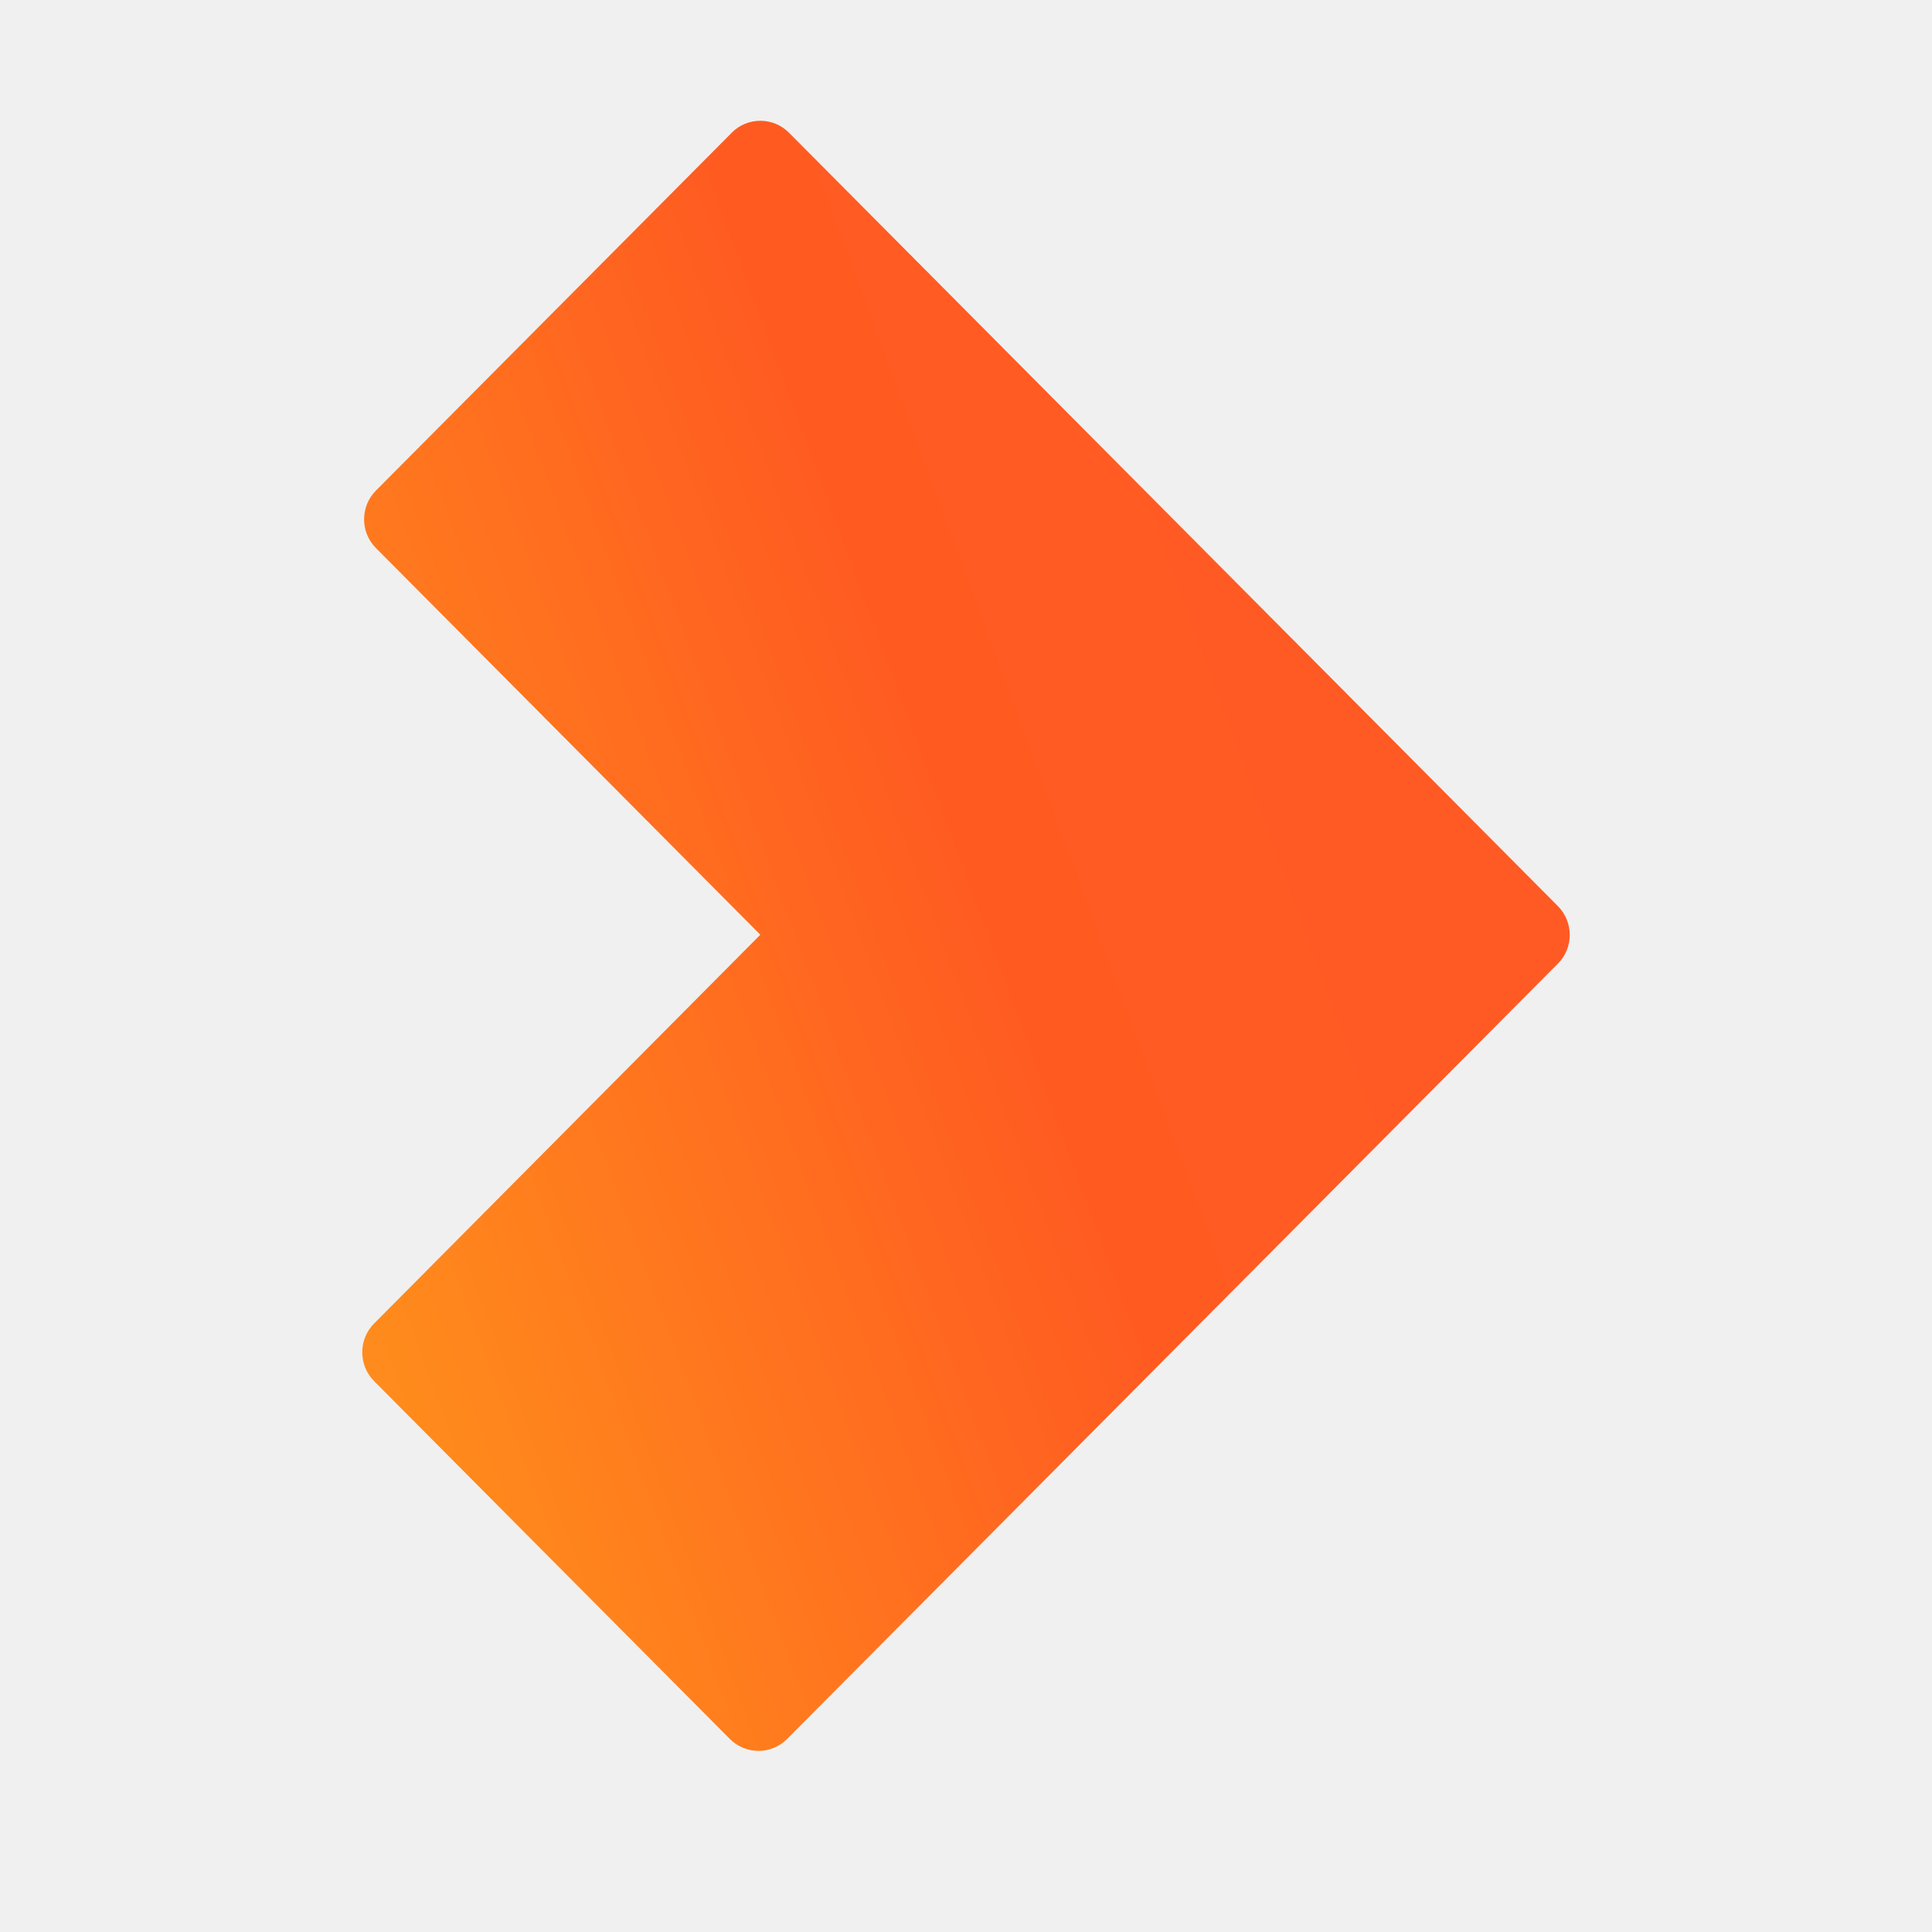
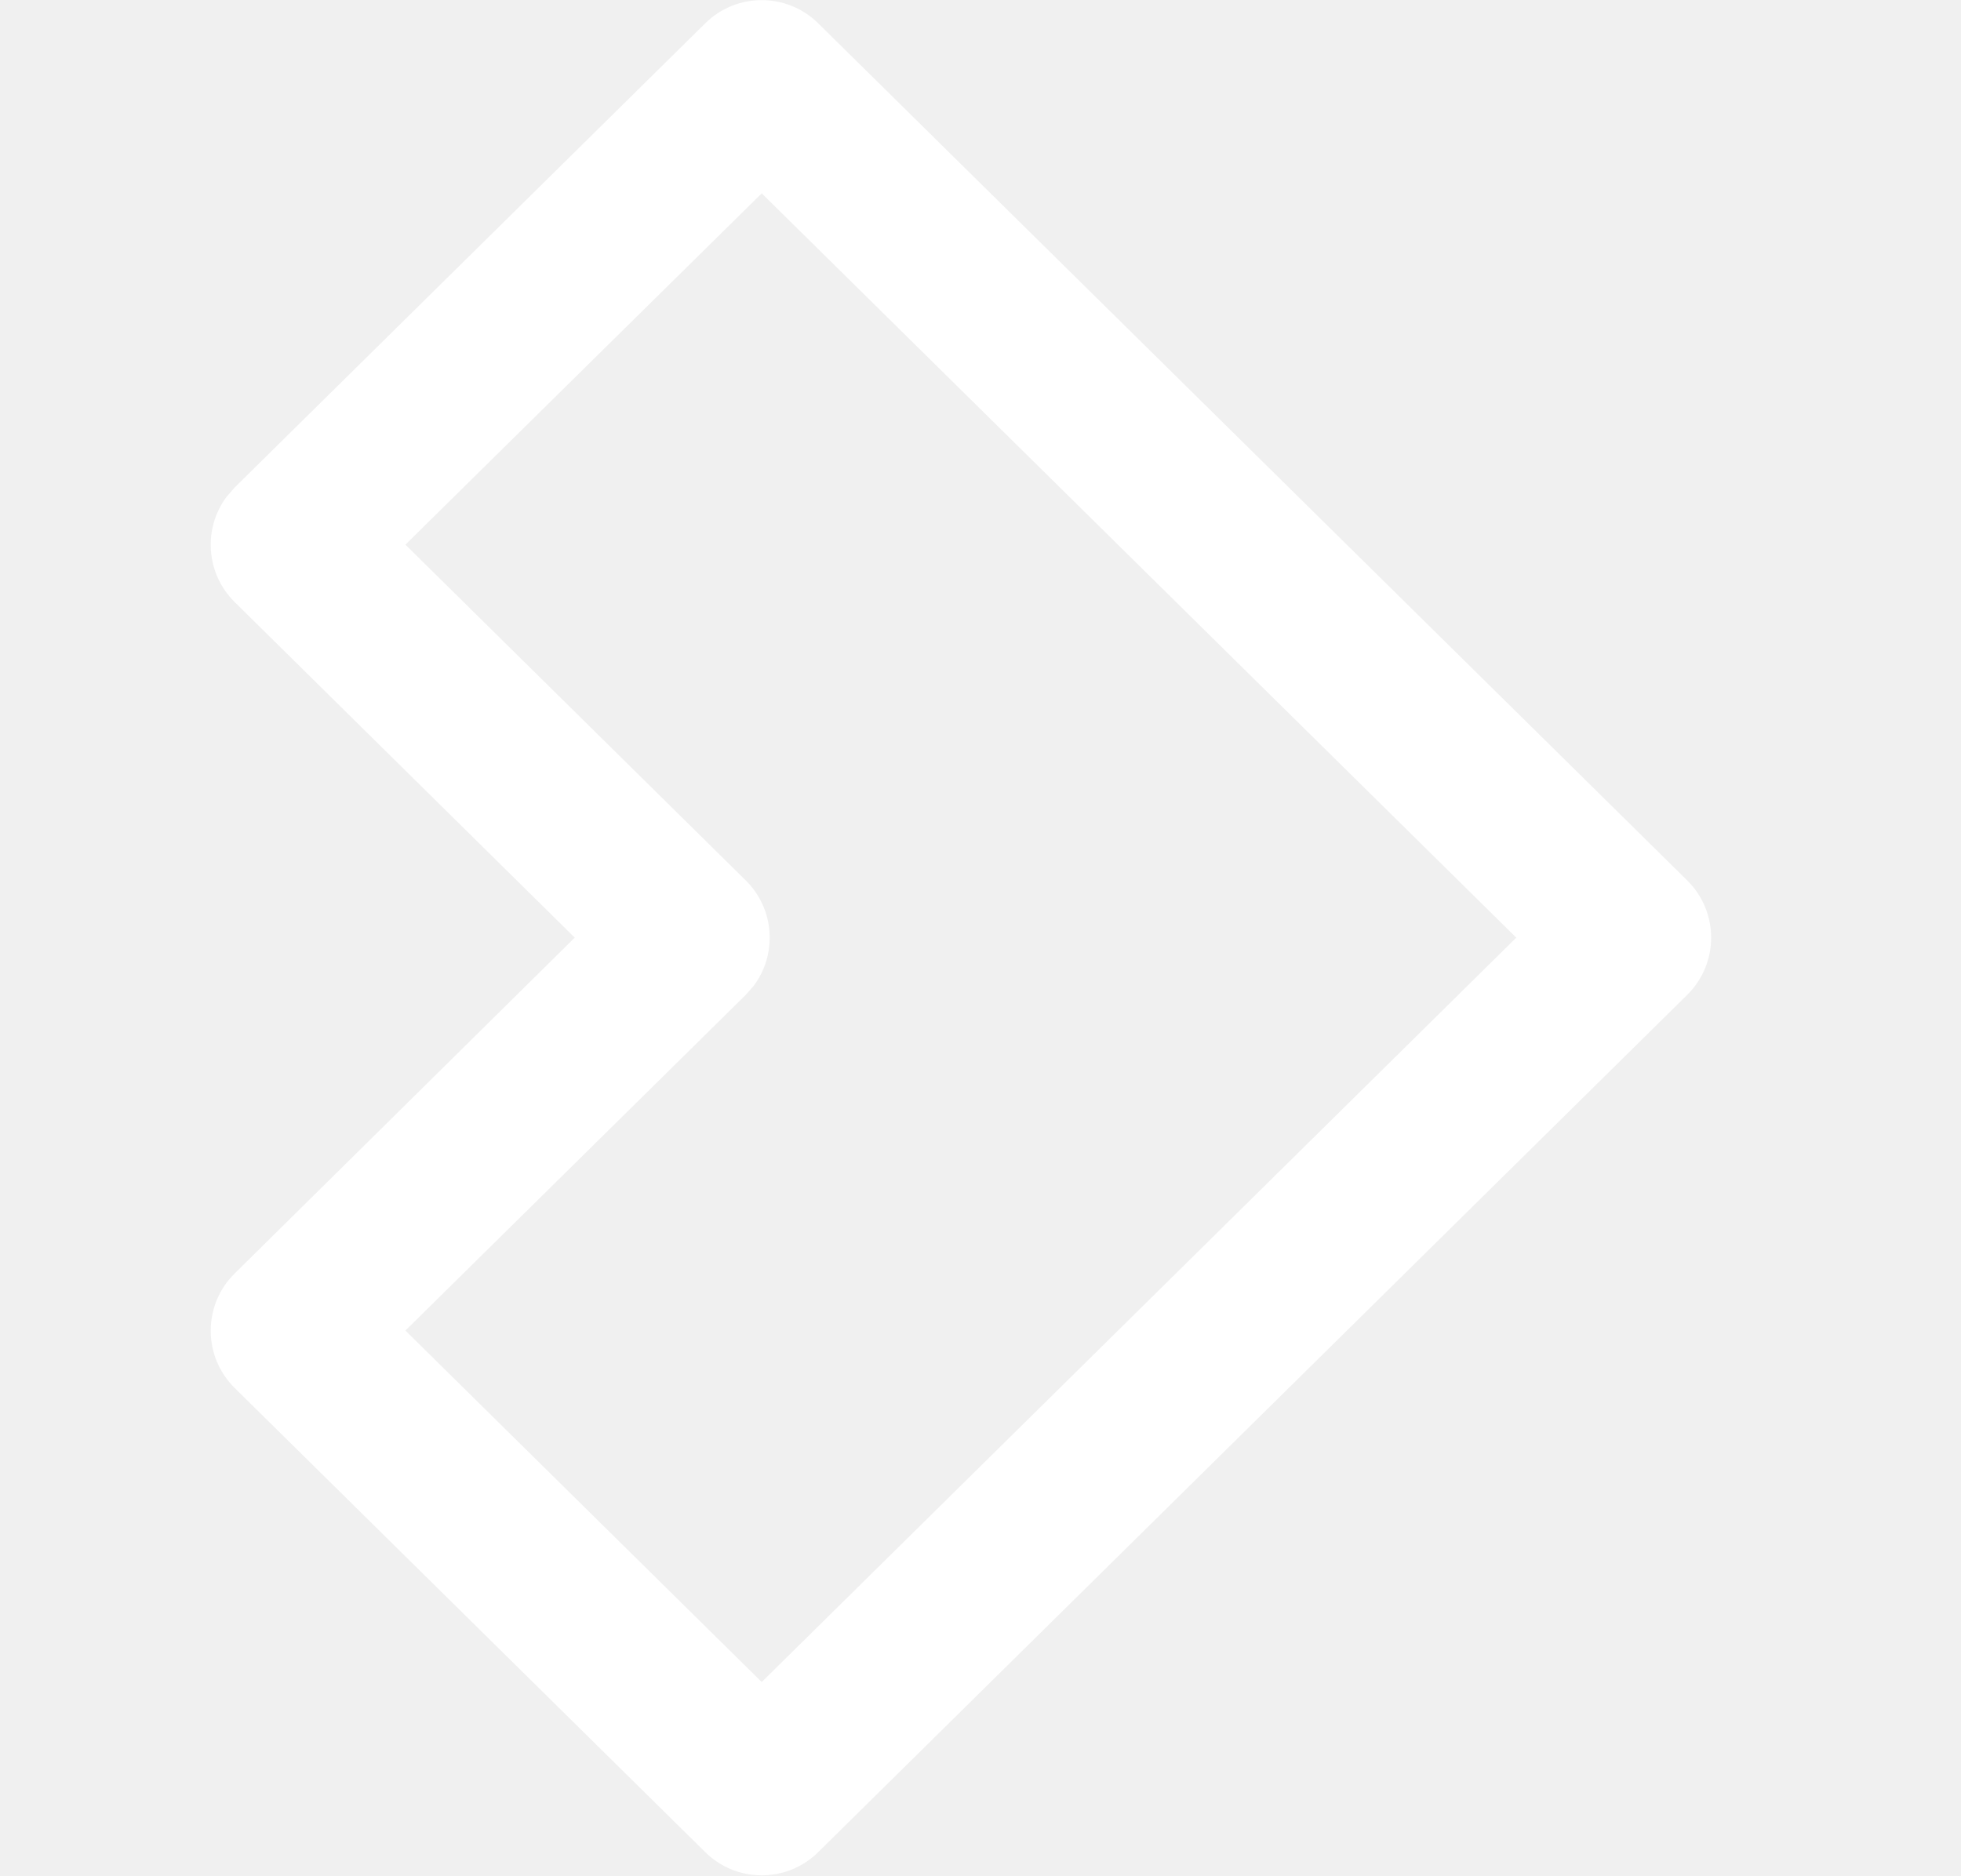
- <svg xmlns="http://www.w3.org/2000/svg" width="22" height="22" viewBox="0 0 22 22" fill="none">
-   <path d="M8.333 1.511L4.281 5.586C4.101 5.767 4.101 6.061 4.281 6.241L8.658 10.644L4.26 15.071C4.08 15.252 4.08 15.545 4.26 15.727L8.311 19.802C8.491 19.983 8.783 19.983 8.963 19.802L17.74 10.973C17.92 10.793 17.92 10.499 17.74 10.318L8.984 1.511C8.804 1.33 8.512 1.33 8.332 1.511H8.333Z" fill="url(#paint0_linear_1_457)" />
-   <defs>
-     <linearGradient id="paint0_linear_1_457" x1="-0.307" y1="13.995" x2="21.927" y2="5.802" gradientUnits="userSpaceOnUse">
-       <stop stop-color="#FF9532" />
-       <stop offset="0.17" stop-color="#FF8A1C" />
-       <stop offset="0.51" stop-color="#FF5B21" />
-       <stop offset="0.79" stop-color="#FF5A24" />
-     </linearGradient>
-   </defs>
+ <svg xmlns="http://www.w3.org/2000/svg" width="23" height="22" viewBox="0 0 23 22" fill="none">
+   <path fill-rule="evenodd" clip-rule="evenodd" d="M2.659 5.826L2.752 5.719L8.272 0.273C8.639 -0.089 9.229 -0.089 9.596 0.273L19.789 10.328C20.163 10.697 20.163 11.301 19.789 11.67L9.596 21.727C9.229 22.089 8.639 22.089 8.272 21.727L2.752 16.281C2.378 15.912 2.378 15.308 2.752 14.939L6.741 10.999L2.752 7.062C2.412 6.726 2.381 6.196 2.659 5.826ZM17.784 10.999L8.934 2.268L4.755 6.389L8.747 10.328C9.087 10.664 9.118 11.193 8.84 11.564L8.747 11.67L4.755 15.608L8.934 19.731L17.784 10.999Z" fill="white" />
</svg>
